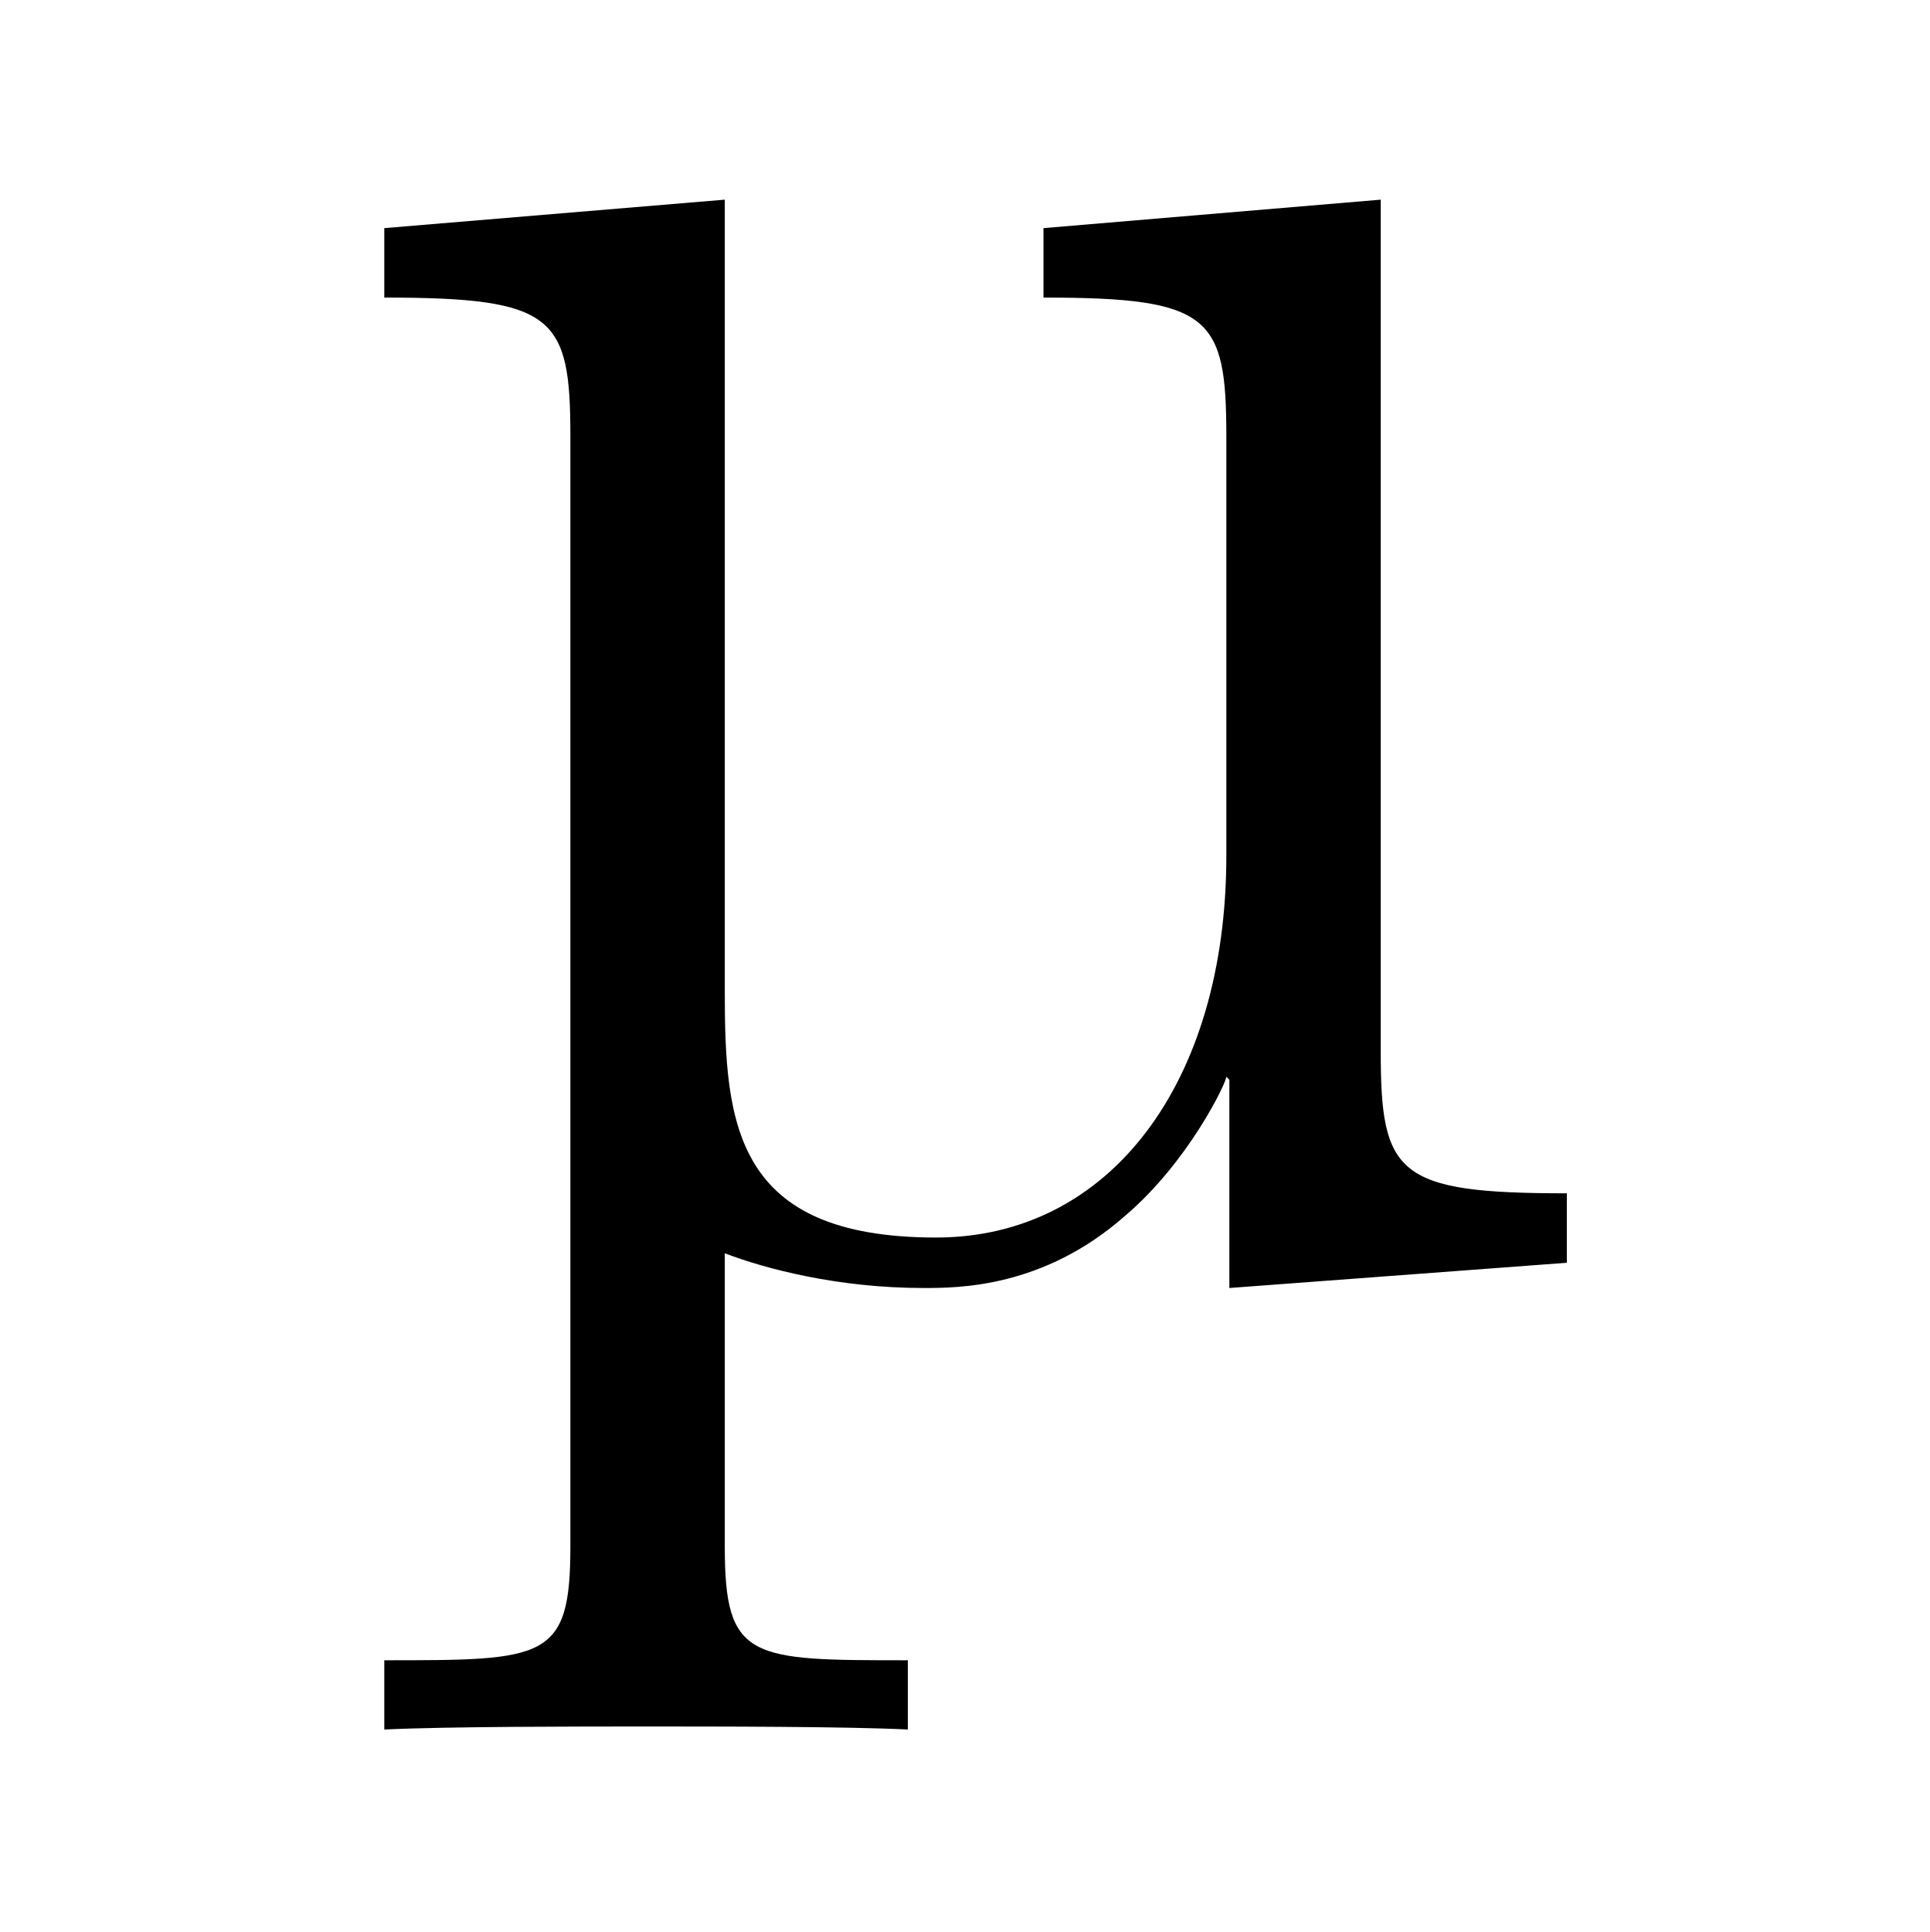
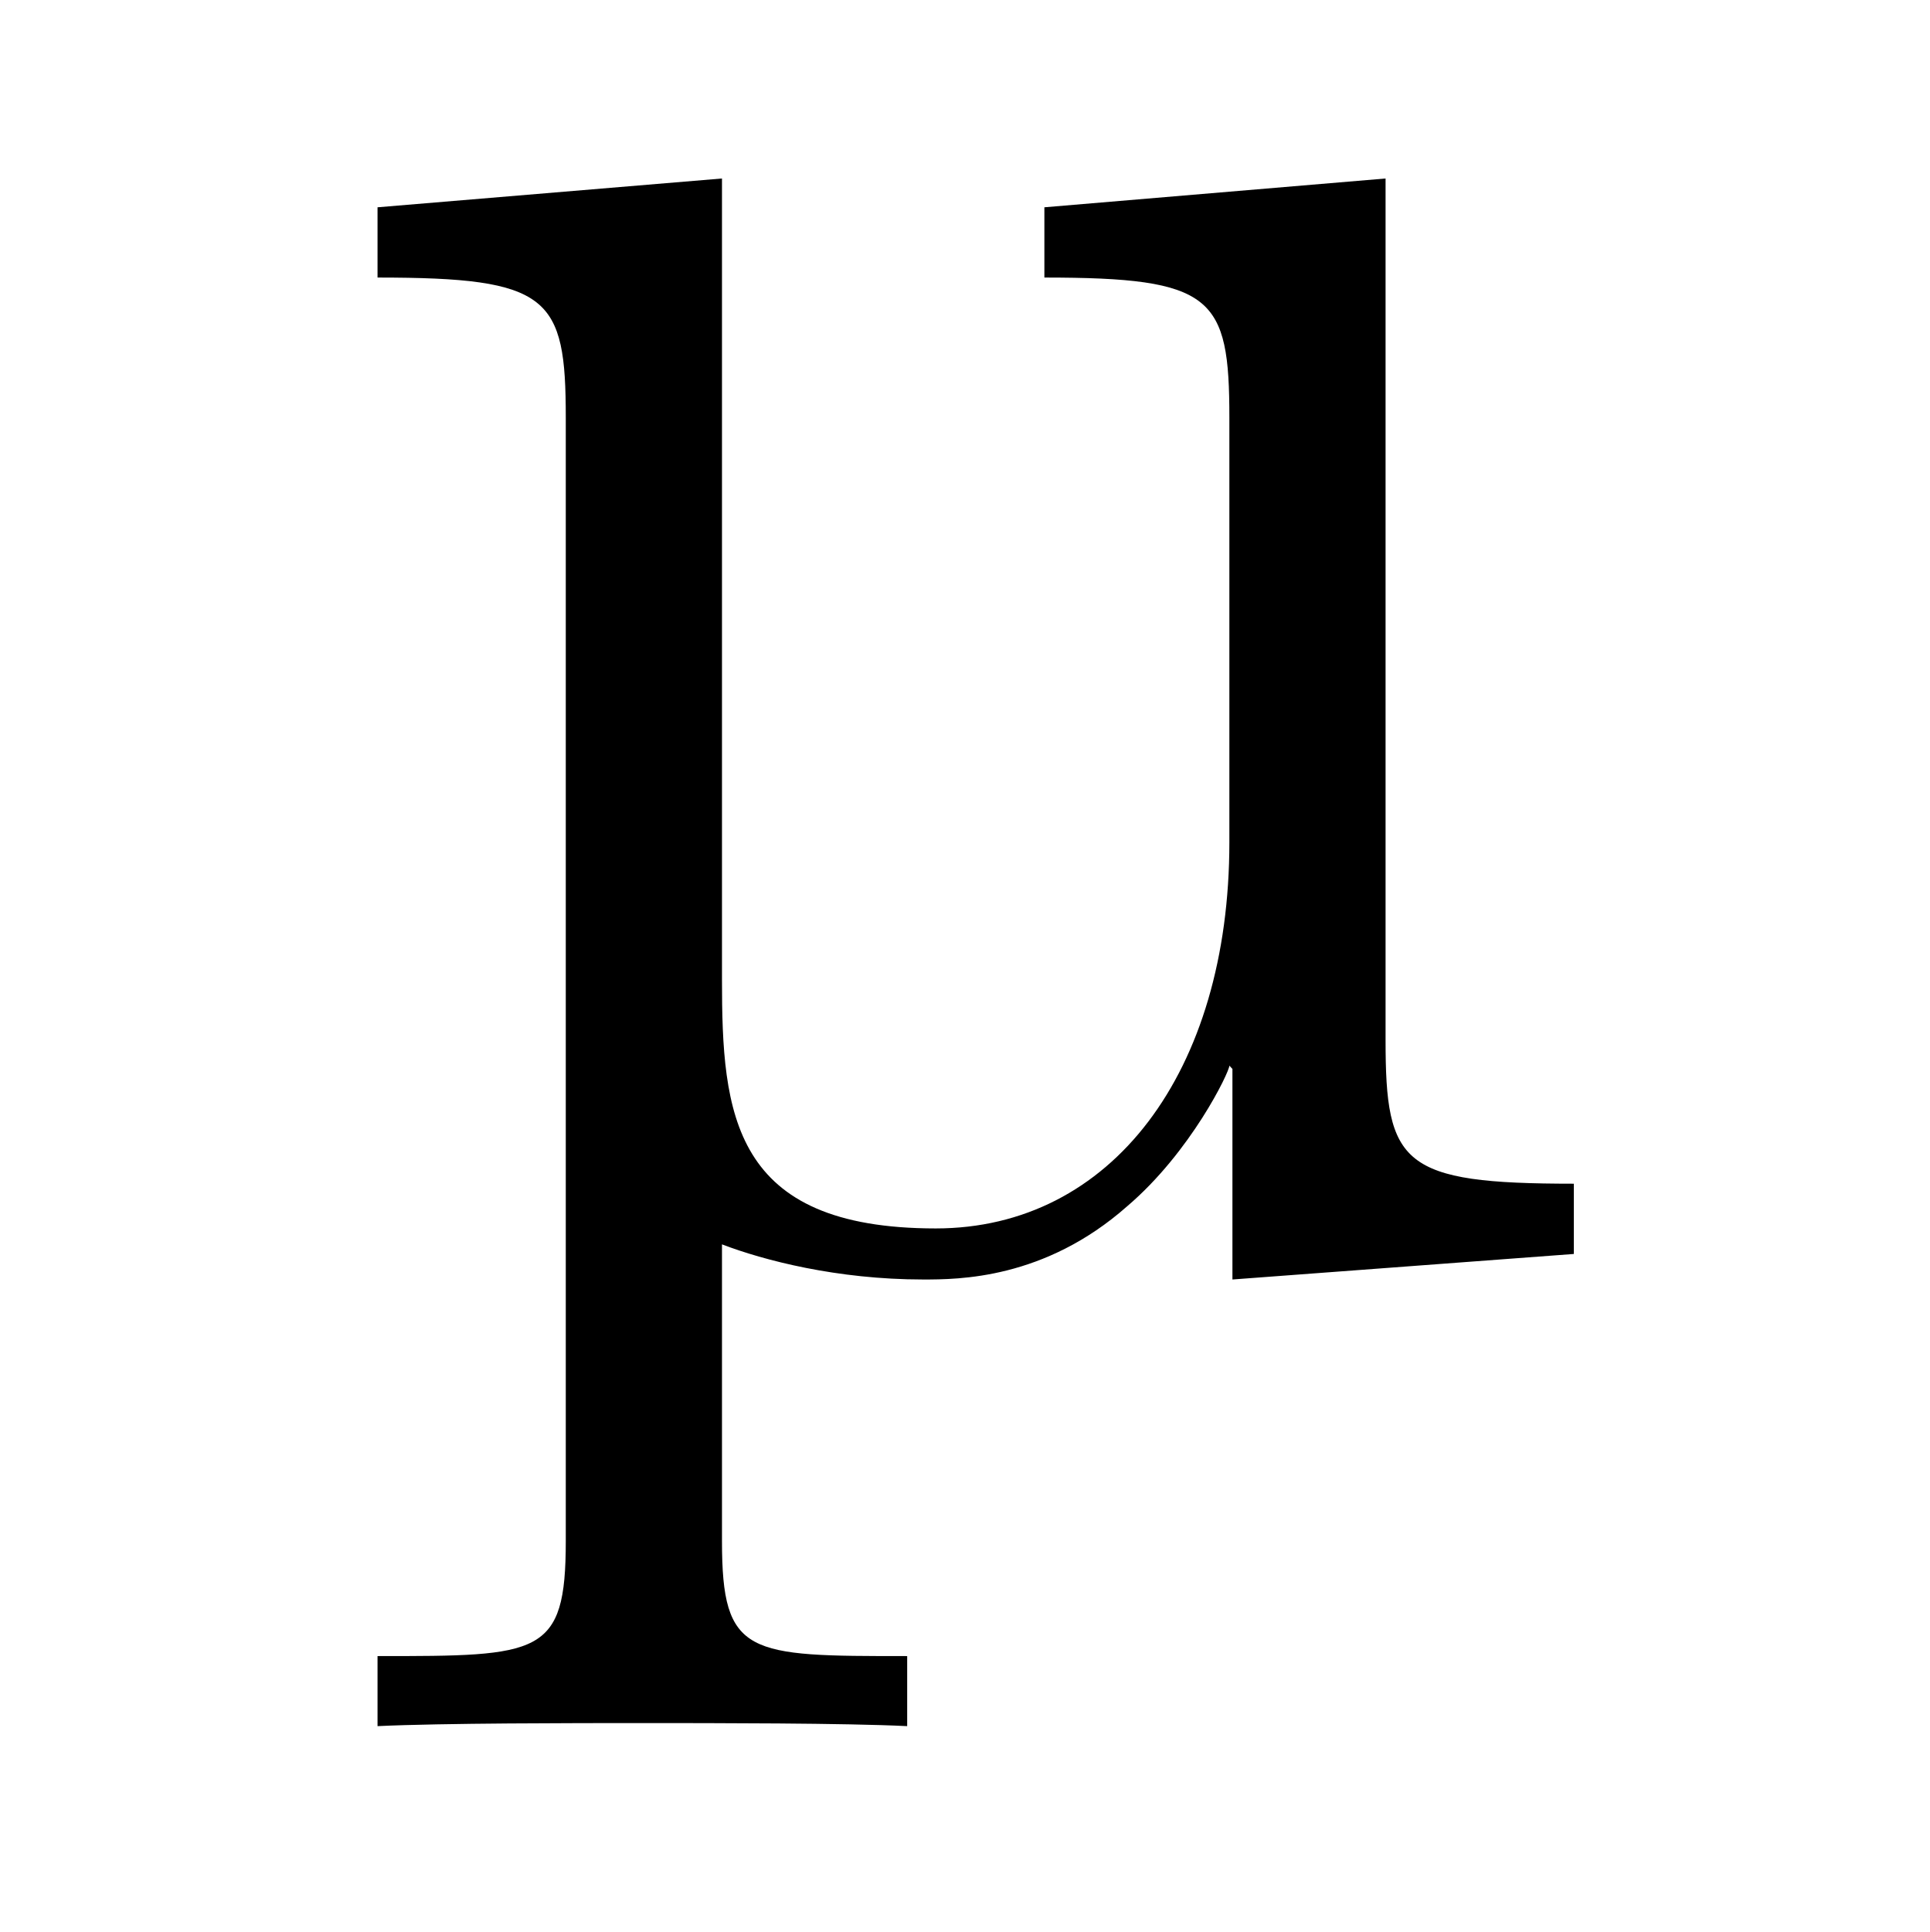
- <svg xmlns="http://www.w3.org/2000/svg" xmlns:xlink="http://www.w3.org/1999/xlink" width="9.56pt" height="9.57pt" viewBox="0 0 9.56 9.57" version="1.1">
+ <svg xmlns="http://www.w3.org/2000/svg" xmlns:xlink="http://www.w3.org/1999/xlink" width="9.45pt" height="9.46pt" viewBox="0 0 9.45 9.46" version="1.1">
  <defs>
    <g>
      <symbol overflow="visible" id="glyph0-0">
        <path style="stroke:none;" d="" />
      </symbol>
      <symbol overflow="visible" id="glyph0-1">
        <path style="stroke:none;" d="M 6.234 0 L 6.234 -0.344 C 5.391 -0.344 5.312 -0.438 5.312 -1.047 L 5.312 -5.266 L 3.641 -5.125 L 3.641 -4.781 C 4.469 -4.781 4.547 -4.688 4.547 -4.094 L 4.547 -2.016 C 4.547 -0.891 3.969 -0.125 3.109 -0.125 C 2.109 -0.125 2.062 -0.688 2.062 -1.344 L 2.062 -5.266 L 0.375 -5.125 L 0.375 -4.781 C 1.219 -4.781 1.297 -4.688 1.297 -4.094 L 1.297 1.406 C 1.297 1.969 1.172 1.969 0.375 1.969 L 0.375 2.312 C 0.688 2.297 1.344 2.297 1.672 2.297 C 2.016 2.297 2.672 2.297 2.969 2.312 L 2.969 1.969 C 2.188 1.969 2.062 1.969 2.062 1.406 L 2.062 -0.047 C 2.266 0.031 2.625 0.125 3.047 0.125 C 3.219 0.125 3.641 0.125 4.047 -0.234 C 4.359 -0.5 4.547 -0.891 4.547 -0.922 L 4.562 -0.906 L 4.562 0.125 Z M 6.234 0 " />
      </symbol>
    </g>
  </defs>
  <g id="surface1">
    <g style="fill:rgb(0%,0%,0%);fill-opacity:1;">
-       <use xlink:href="#glyph0-1" x="1.529" y="6.255" />
+       <use xlink:href="#glyph0-1" x="1.474" y="6.14" />
    </g>
  </g>
</svg>
